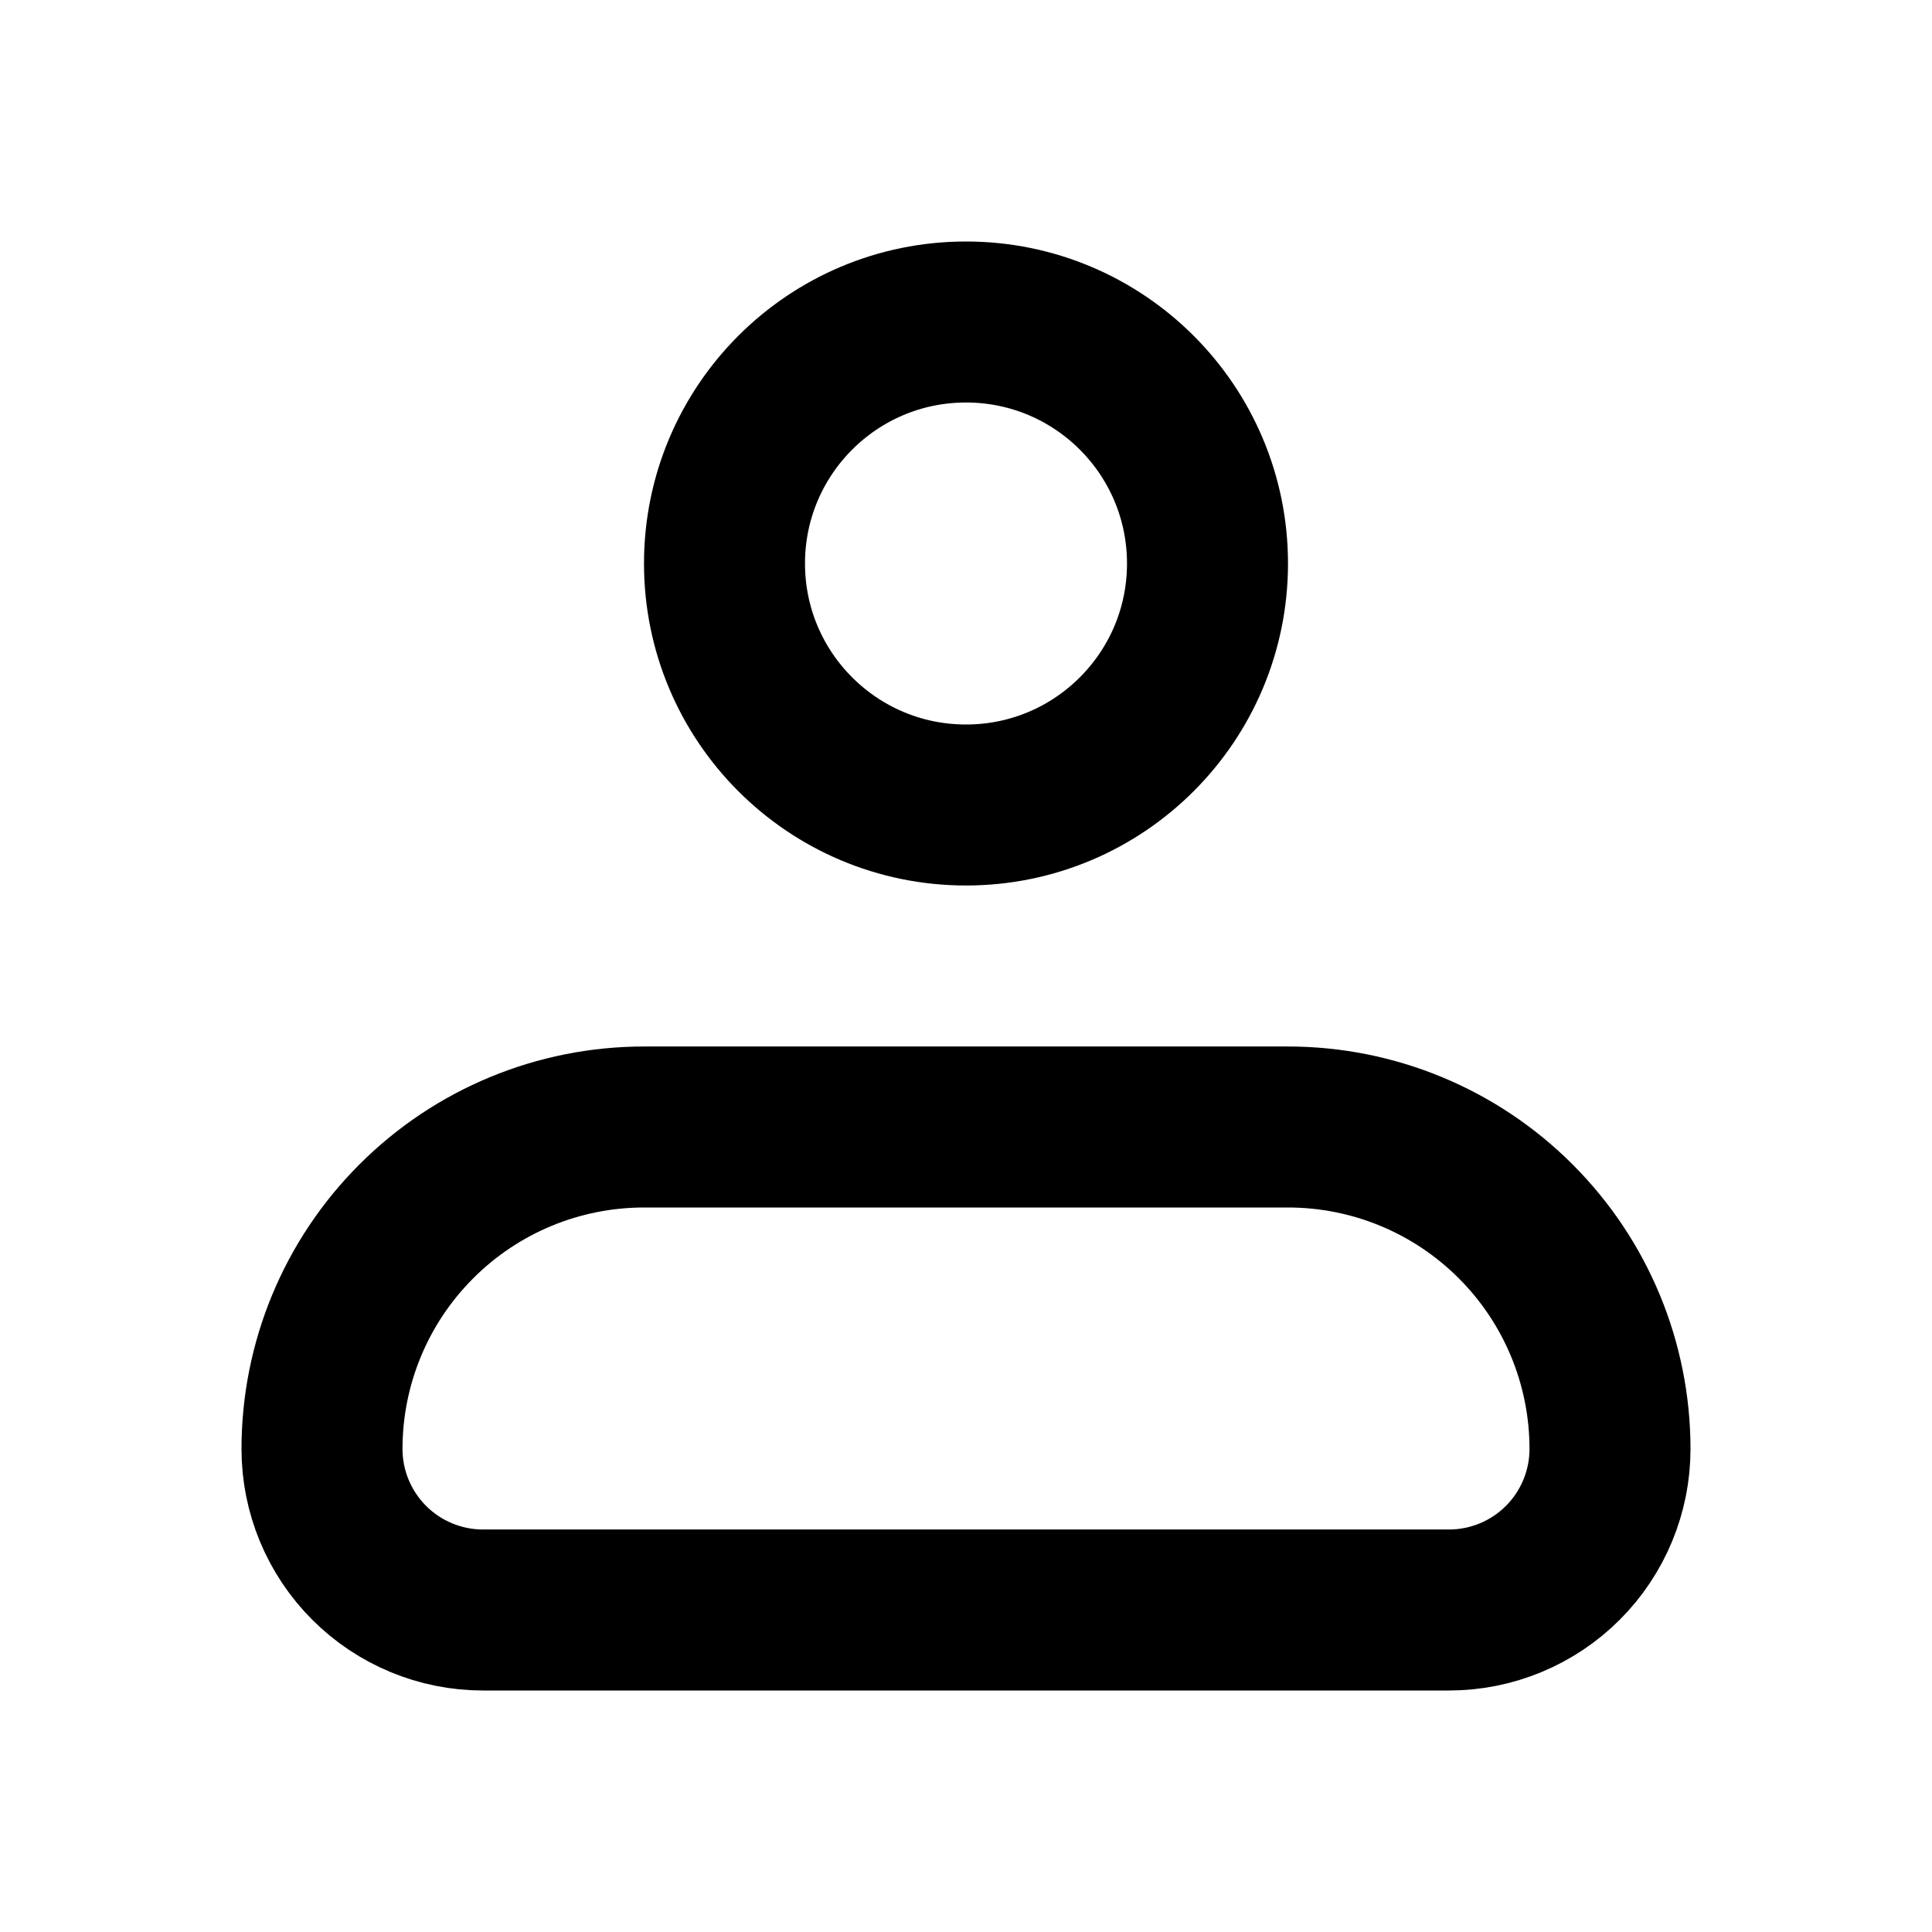
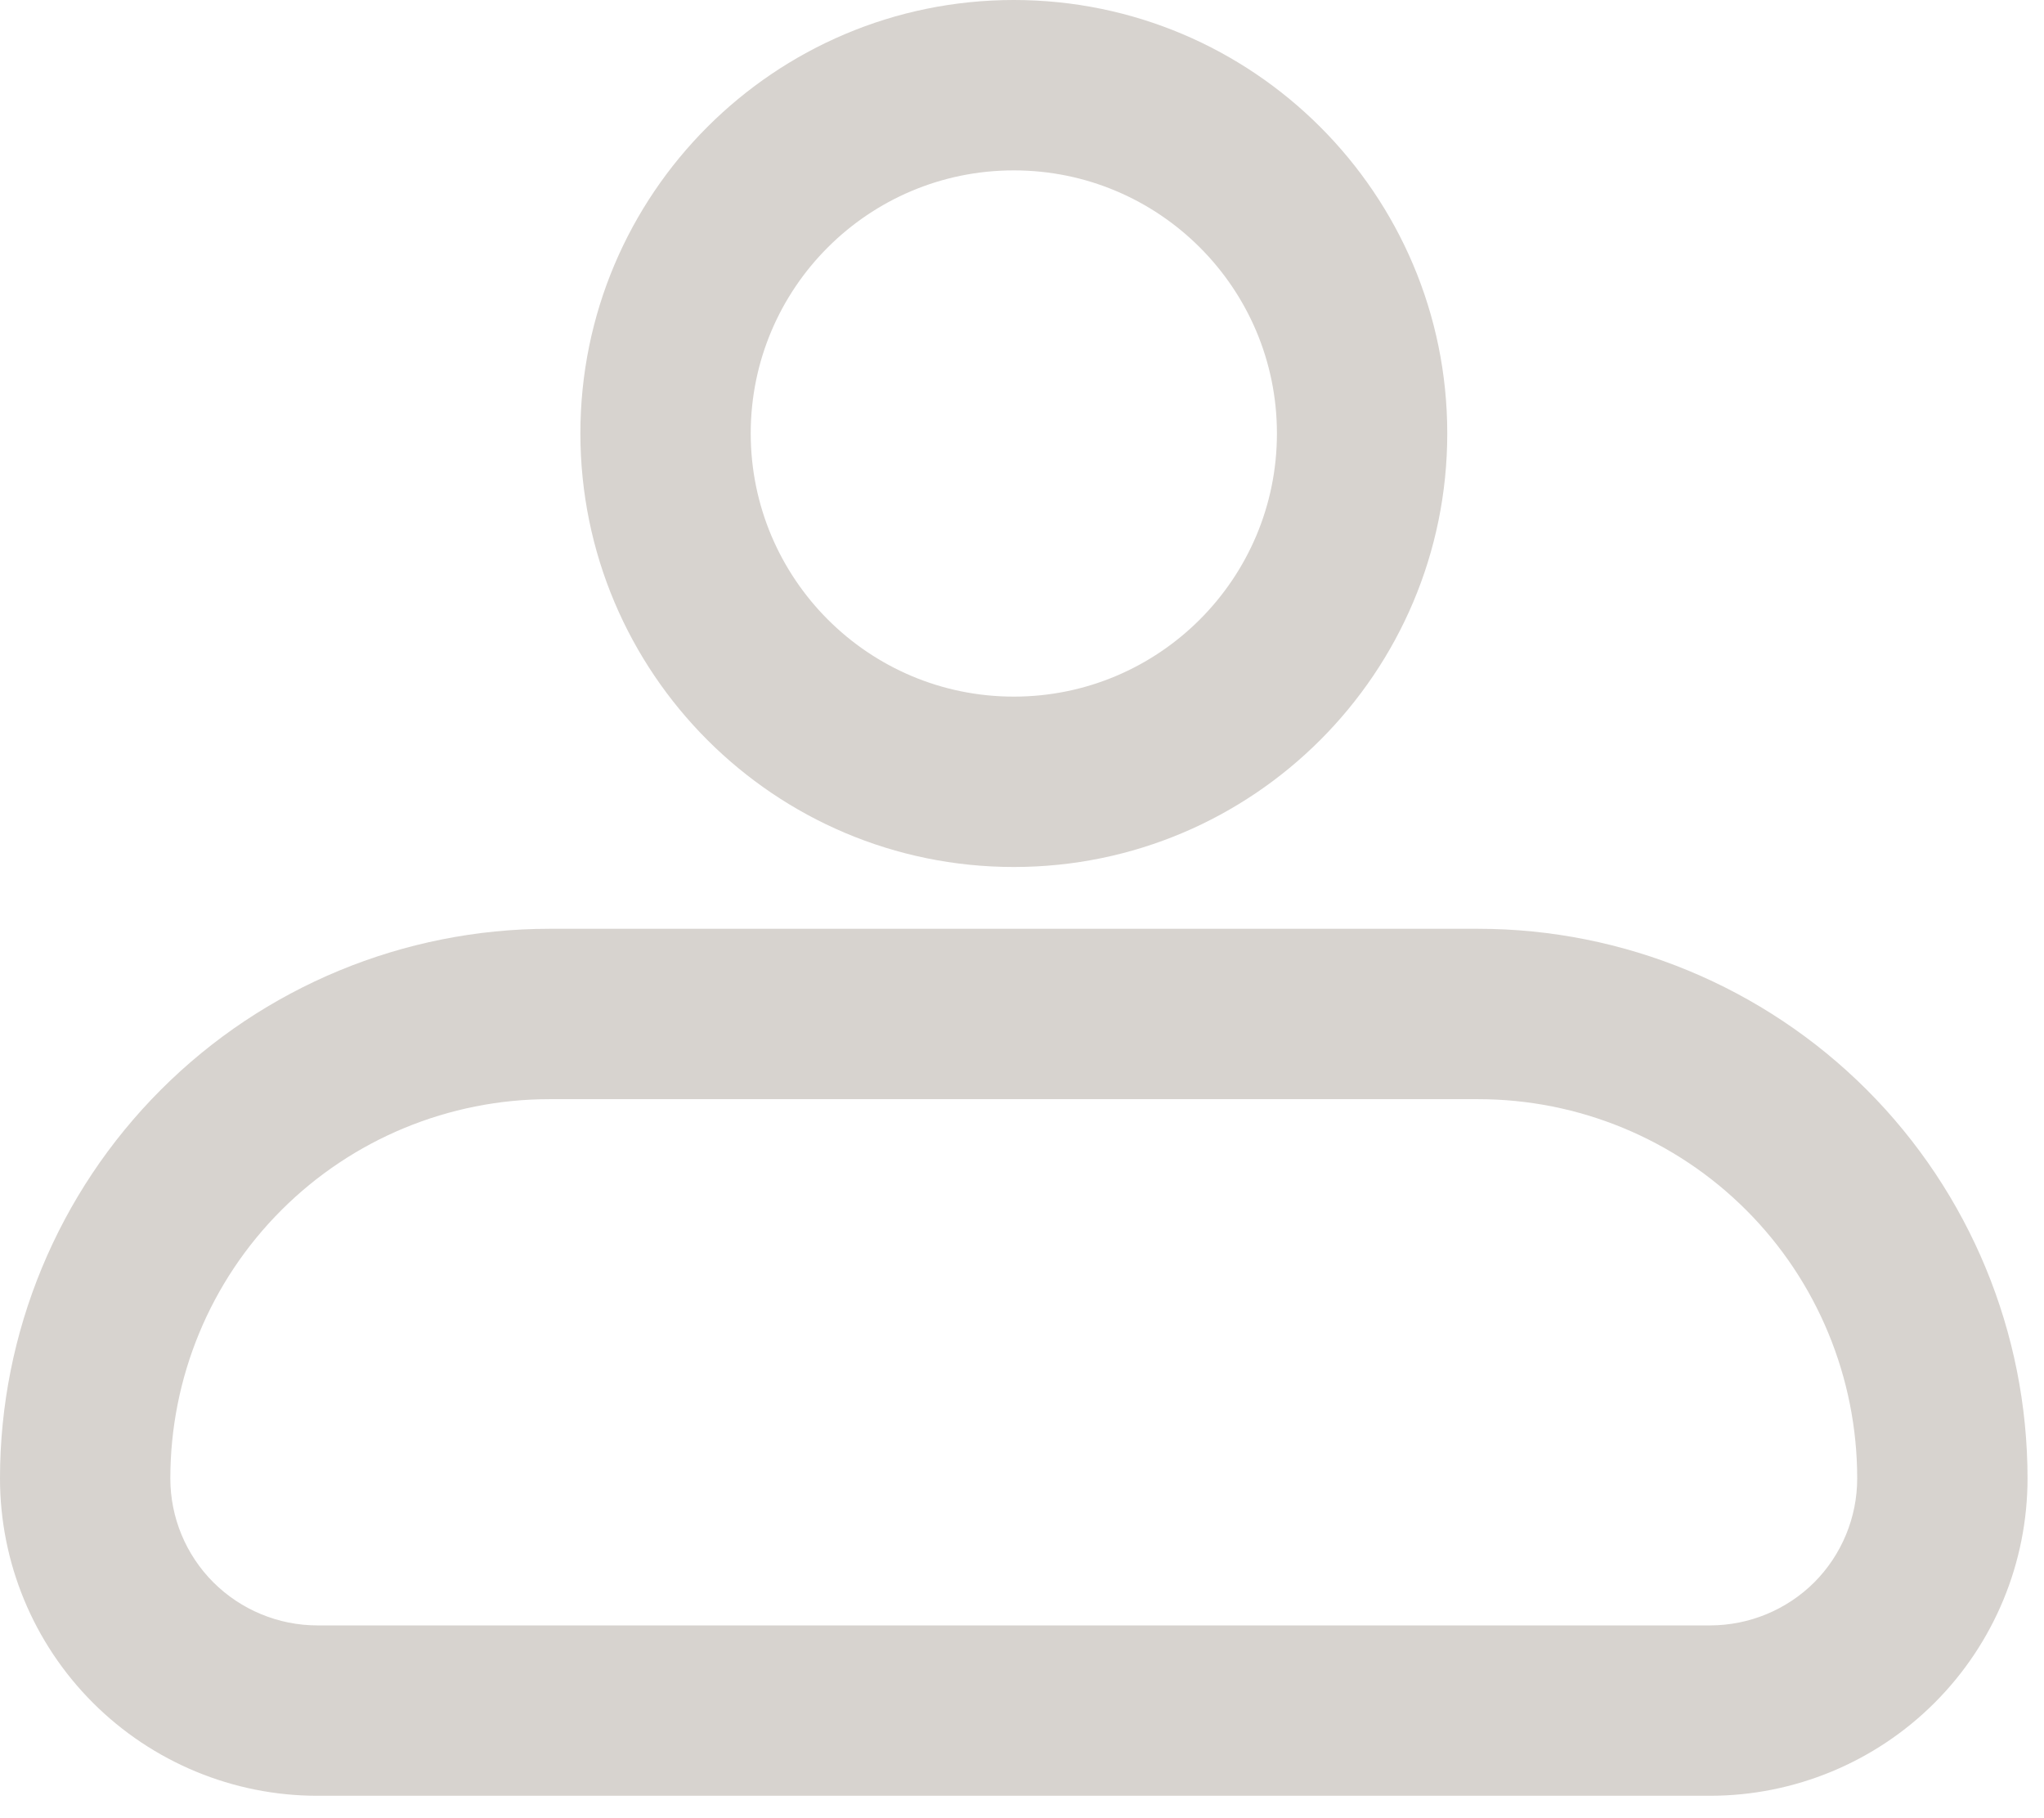
- <svg xmlns="http://www.w3.org/2000/svg" width="24" height="24" viewBox="0 0 24 24" fill="none">
-   <path d="M4 18C4 16.939 4.421 15.922 5.172 15.172C5.922 14.421 6.939 14 8 14H16C17.061 14 18.078 14.421 18.828 15.172C19.579 15.922 20 16.939 20 18C20 18.53 19.789 19.039 19.414 19.414C19.039 19.789 18.53 20 18 20H6C5.47 20 4.961 19.789 4.586 19.414C4.211 19.039 4 18.53 4 18Z" stroke="black" stroke-width="2" stroke-linejoin="round" />
-   <path d="M12 10C13.657 10 15 8.657 15 7C15 5.343 13.657 4 12 4C10.343 4 9 5.343 9 7C9 8.657 10.343 10 12 10Z" stroke="black" stroke-width="2" />
+ <svg xmlns="http://www.w3.org/2000/svg" width="18" height="16" viewBox="0 0 18 16" fill="none">
+   <path d="M13.017 8.177C14.3 8.177 15.531 8.687 16.439 9.594C17.346 10.501 17.855 11.732 17.855 13.016C17.855 13.757 17.561 14.467 17.037 14.991C16.513 15.515 15.802 15.809 15.062 15.81H2.795C2.054 15.81 1.342 15.515 0.818 14.991C0.294 14.467 8.65032e-05 13.757 0 13.016C0 11.732 0.51 10.501 1.417 9.594C2.324 8.686 3.556 8.177 4.839 8.177H13.017ZM4.839 9.677C3.953 9.677 3.104 10.028 2.478 10.654C1.851 11.28 1.5 12.13 1.5 13.016C1.5 13.359 1.636 13.688 1.879 13.931C2.122 14.173 2.452 14.31 2.795 14.31H15.062C15.405 14.309 15.734 14.173 15.977 13.931C16.219 13.688 16.355 13.359 16.355 13.016C16.355 12.13 16.004 11.28 15.378 10.654C14.752 10.028 13.902 9.677 13.017 9.677H4.839ZM8.928 0C11.035 0 12.745 1.709 12.745 3.816C12.745 5.924 11.035 7.633 8.928 7.633C6.82 7.633 5.112 5.924 5.111 3.816C5.111 1.709 6.82 0 8.928 0ZM8.928 1.5C7.648 1.5 6.611 2.537 6.611 3.816C6.612 5.095 7.648 6.133 8.928 6.133C10.207 6.133 11.245 5.095 11.245 3.816C11.245 2.537 10.207 1.5 8.928 1.5Z" fill="#D7D3CF" />
</svg>
